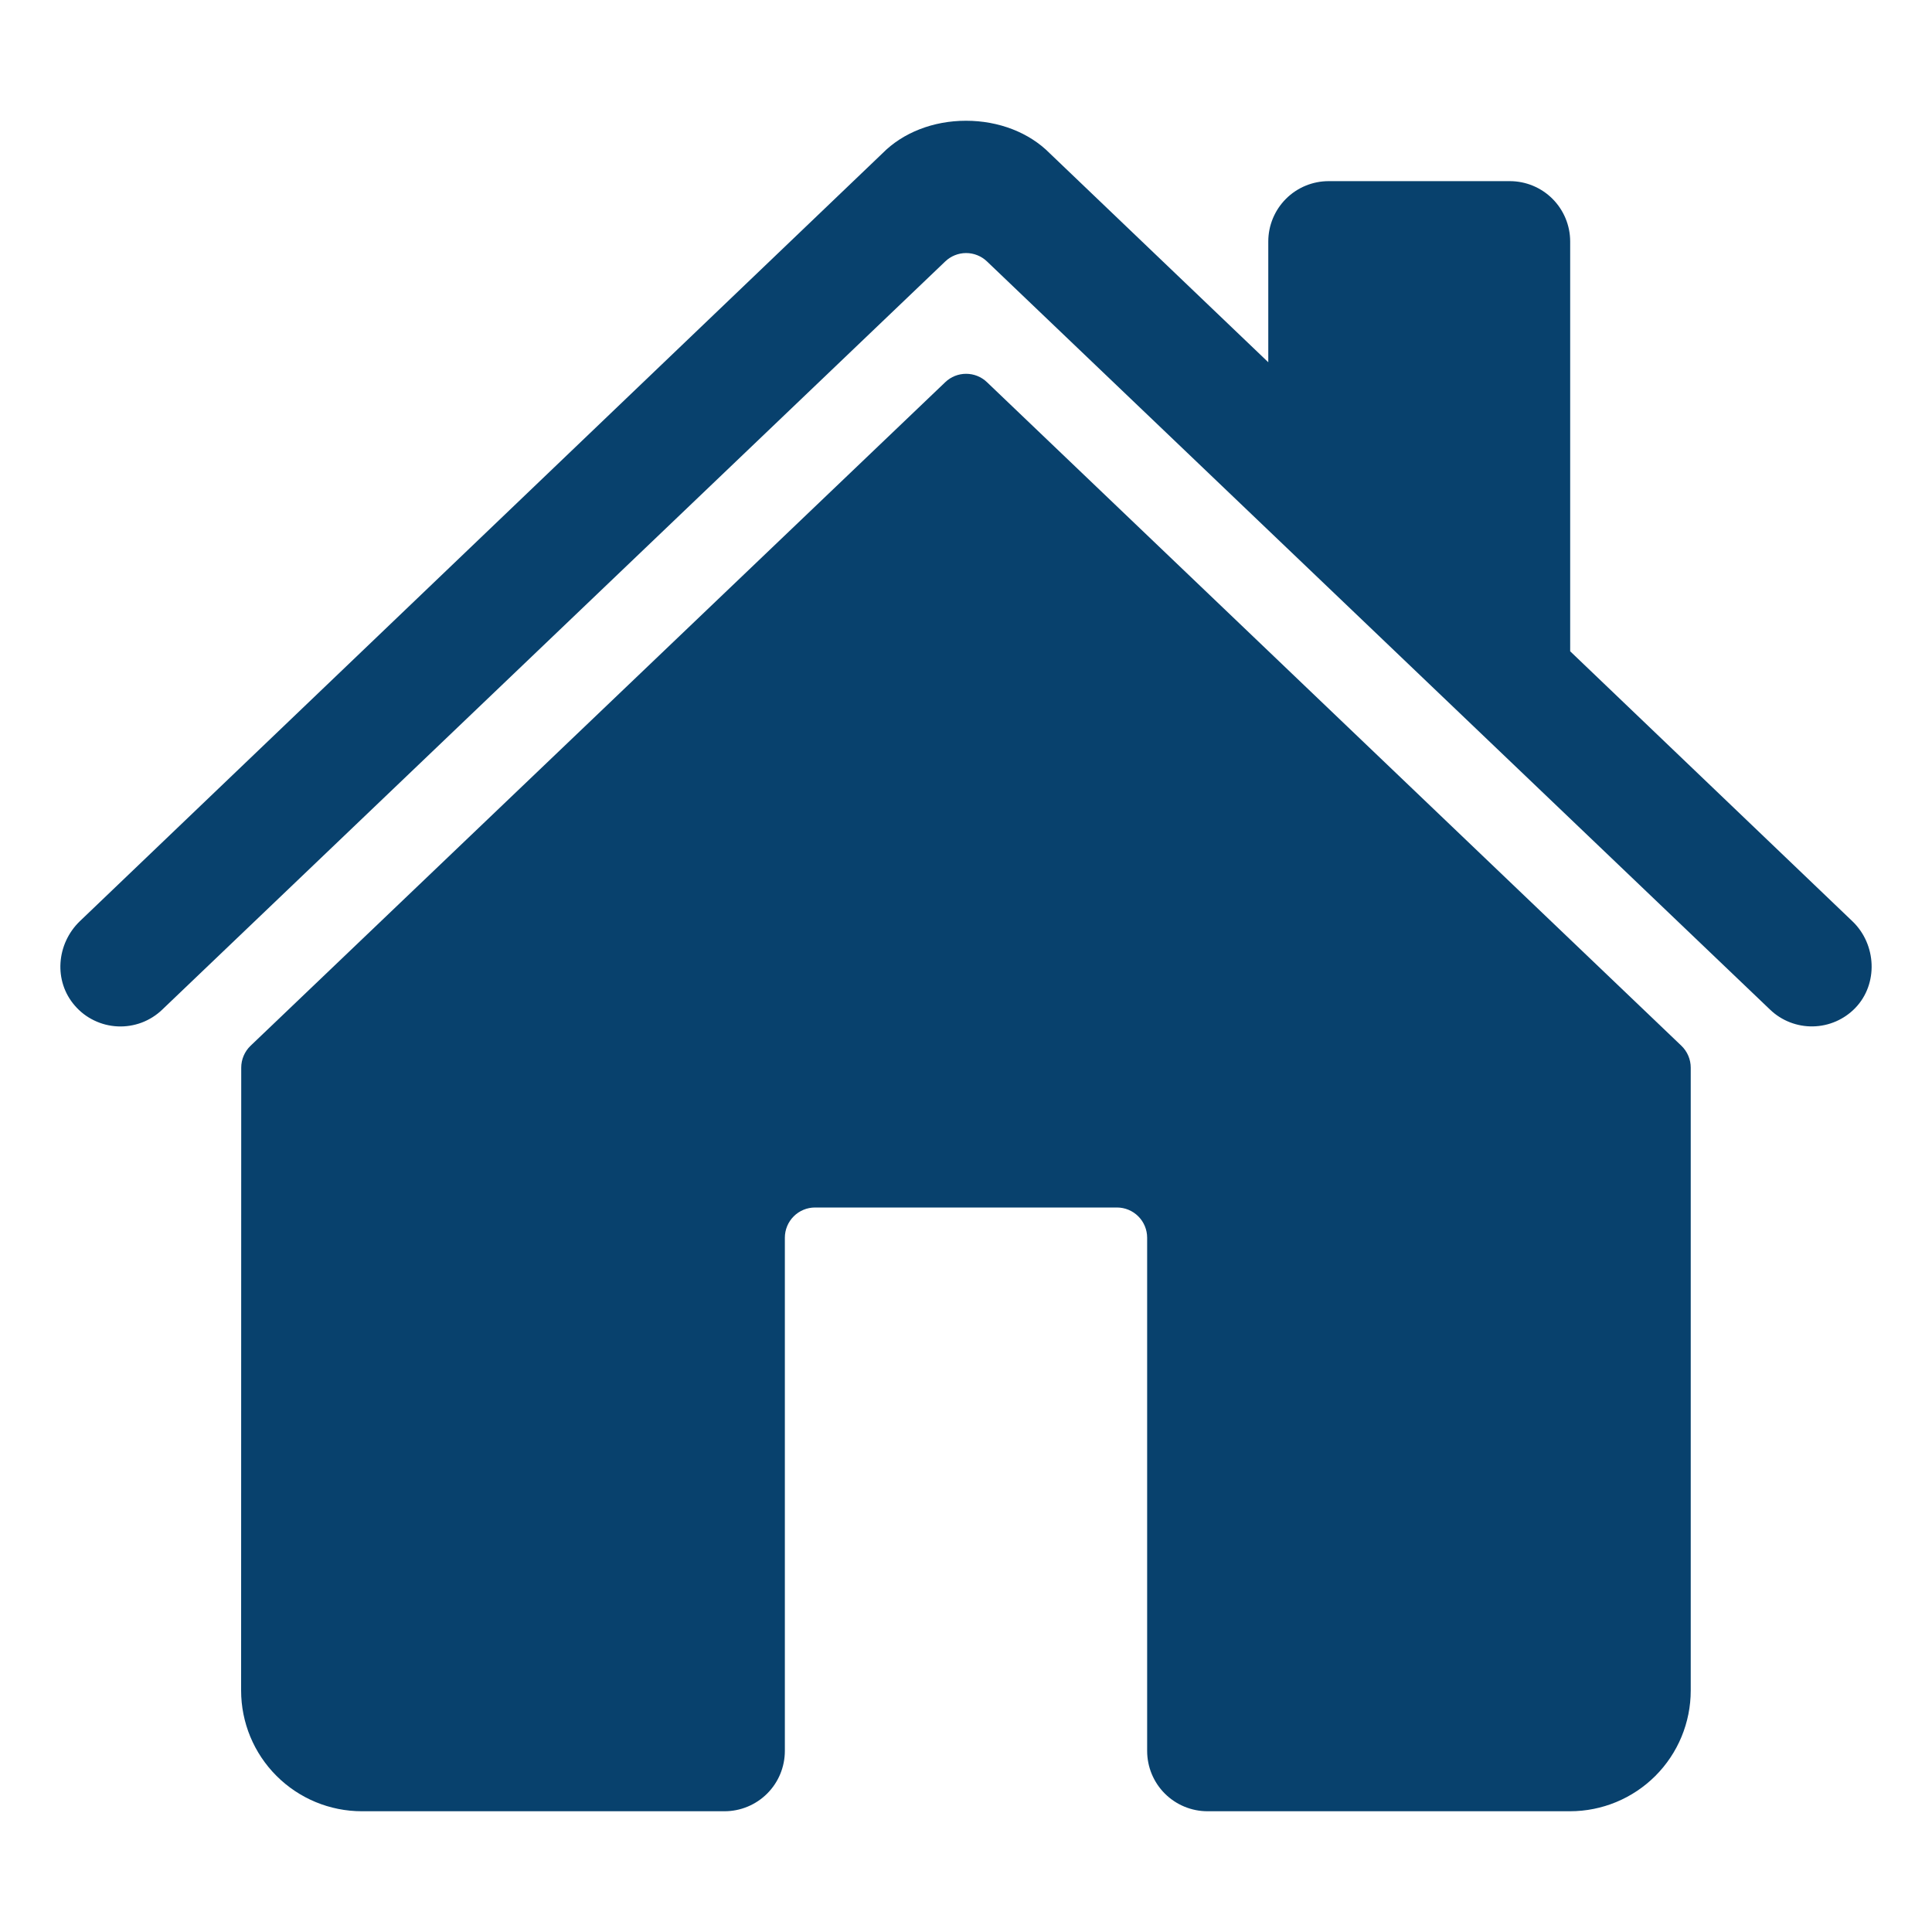
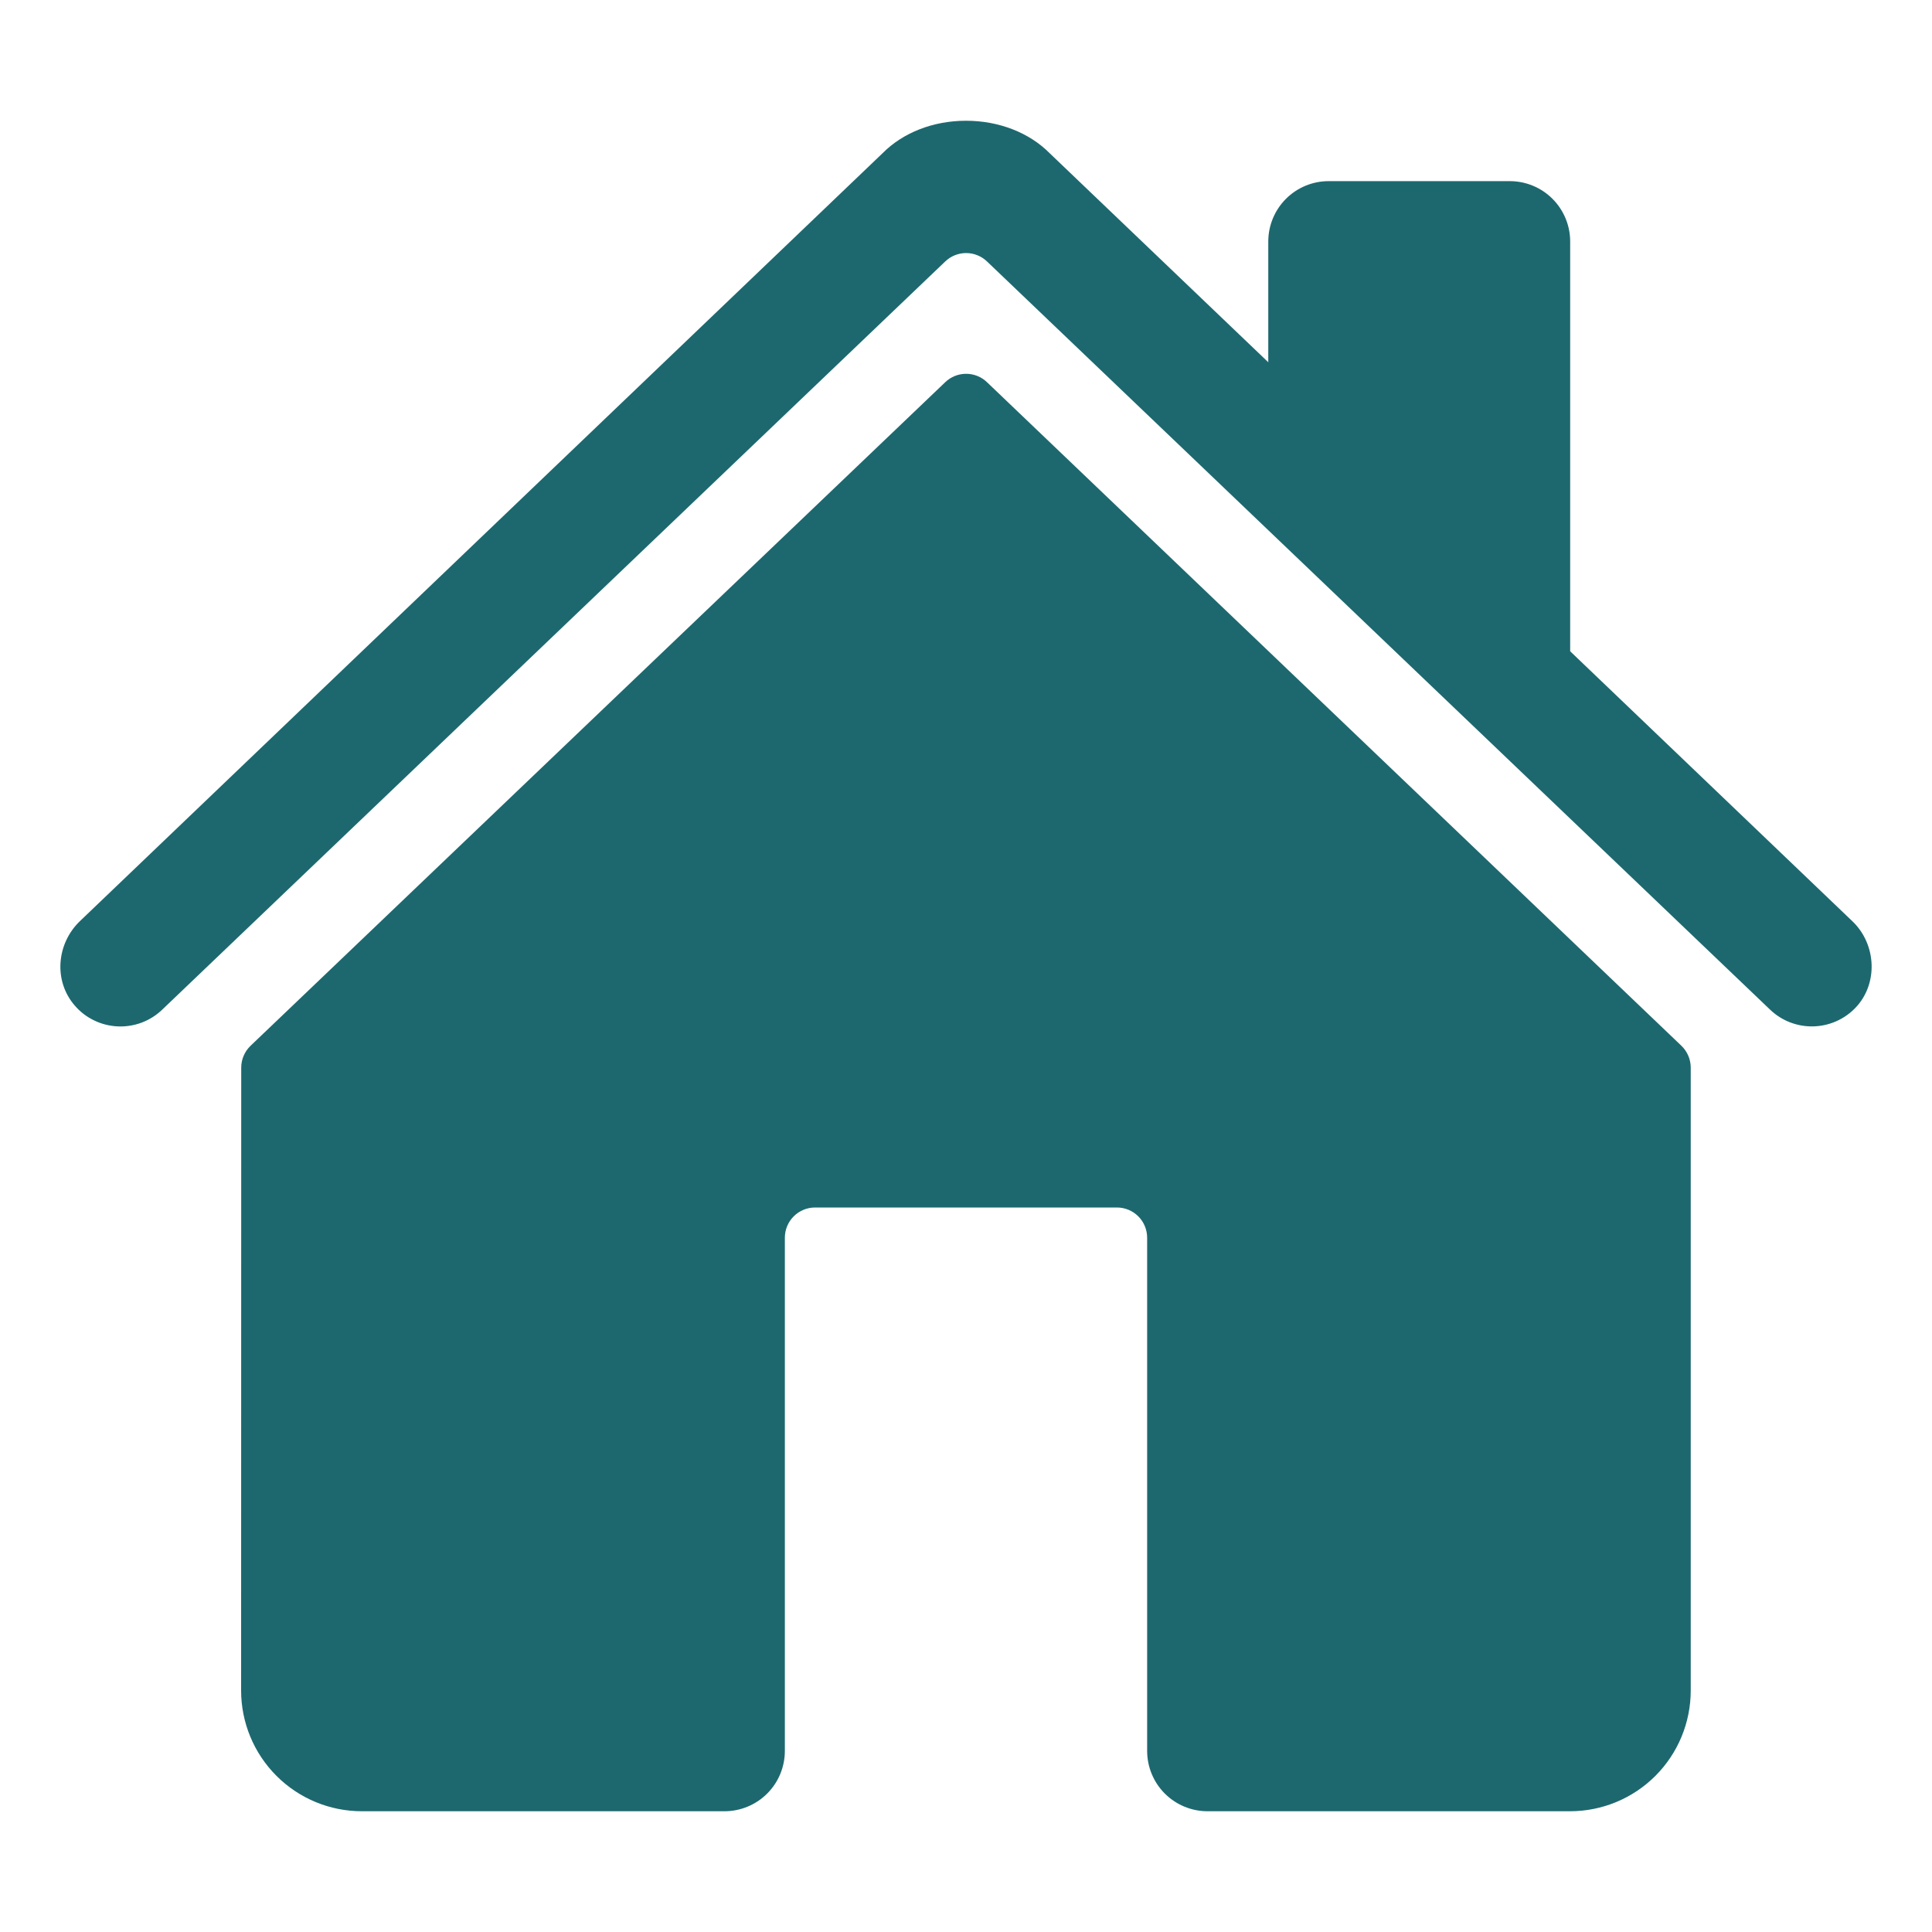
<svg xmlns="http://www.w3.org/2000/svg" width="50" height="50" viewBox="0 0 50 50" fill="none">
-   <path d="M25.543 9.891C25.398 9.751 25.204 9.674 25.003 9.674C24.802 9.674 24.608 9.751 24.463 9.891L6.484 27.065C6.408 27.138 6.347 27.226 6.306 27.323C6.264 27.421 6.243 27.525 6.243 27.631L6.24 43.75C6.24 44.579 6.569 45.374 7.156 45.96C7.742 46.546 8.536 46.875 9.365 46.875H18.75C19.164 46.875 19.562 46.71 19.855 46.417C20.148 46.124 20.312 45.727 20.312 45.312V32.031C20.312 31.824 20.395 31.625 20.541 31.479C20.688 31.332 20.887 31.25 21.094 31.25H28.906C29.113 31.25 29.312 31.332 29.459 31.479C29.605 31.625 29.688 31.824 29.688 32.031V45.312C29.688 45.727 29.852 46.124 30.145 46.417C30.438 46.71 30.836 46.875 31.25 46.875H40.631C41.46 46.875 42.255 46.546 42.841 45.96C43.427 45.374 43.756 44.579 43.756 43.75V27.631C43.756 27.525 43.735 27.421 43.693 27.323C43.652 27.226 43.591 27.138 43.515 27.065L25.543 9.891Z" fill="#08416D" />
-   <path d="M47.941 23.843L40.636 16.855V6.25C40.636 5.836 40.471 5.438 40.178 5.145C39.885 4.852 39.488 4.688 39.073 4.688H34.386C33.971 4.688 33.574 4.852 33.281 5.145C32.988 5.438 32.823 5.836 32.823 6.25V9.375L27.167 3.967C26.638 3.432 25.851 3.125 25 3.125C24.152 3.125 23.367 3.432 22.838 3.968L2.066 23.841C1.459 24.427 1.383 25.391 1.936 26.025C2.074 26.186 2.244 26.316 2.435 26.408C2.626 26.501 2.833 26.553 3.045 26.563C3.257 26.573 3.468 26.539 3.667 26.465C3.865 26.39 4.046 26.276 4.199 26.129L24.463 6.766C24.608 6.627 24.802 6.549 25.003 6.549C25.204 6.549 25.398 6.627 25.543 6.766L45.809 26.129C46.107 26.415 46.507 26.571 46.92 26.563C47.334 26.555 47.727 26.384 48.015 26.086C48.614 25.465 48.565 24.439 47.941 23.843Z" fill="#08416D" />
+   <path d="M25.543 9.891C25.398 9.751 25.204 9.674 25.003 9.674C24.802 9.674 24.608 9.751 24.463 9.891L6.484 27.065C6.408 27.138 6.347 27.226 6.306 27.323C6.264 27.421 6.243 27.525 6.243 27.631L6.24 43.75C6.24 44.579 6.569 45.374 7.156 45.96C7.742 46.546 8.536 46.875 9.365 46.875H18.75C19.164 46.875 19.562 46.71 19.855 46.417C20.148 46.124 20.312 45.727 20.312 45.312V32.031C20.312 31.824 20.395 31.625 20.541 31.479C20.688 31.332 20.887 31.25 21.094 31.25H28.906C29.113 31.25 29.312 31.332 29.459 31.479C29.605 31.625 29.688 31.824 29.688 32.031V45.312C29.688 45.727 29.852 46.124 30.145 46.417C30.438 46.71 30.836 46.875 31.25 46.875H40.631C41.46 46.875 42.255 46.546 42.841 45.96C43.427 45.374 43.756 44.579 43.756 43.75V27.631C43.756 27.525 43.735 27.421 43.693 27.323C43.652 27.226 43.591 27.138 43.515 27.065L25.543 9.891Z" fill="#1D686F" />
+   <path d="M47.941 23.843L40.636 16.855V6.25C40.636 5.836 40.471 5.438 40.178 5.145C39.885 4.852 39.488 4.688 39.073 4.688H34.386C33.971 4.688 33.574 4.852 33.281 5.145C32.988 5.438 32.823 5.836 32.823 6.25V9.375L27.167 3.967C26.638 3.432 25.851 3.125 25 3.125C24.152 3.125 23.367 3.432 22.838 3.968L2.066 23.841C1.459 24.427 1.383 25.391 1.936 26.025C2.074 26.186 2.244 26.316 2.435 26.408C2.626 26.501 2.833 26.553 3.045 26.563C3.257 26.573 3.468 26.539 3.667 26.465C3.865 26.39 4.046 26.276 4.199 26.129L24.463 6.766C24.608 6.627 24.802 6.549 25.003 6.549C25.204 6.549 25.398 6.627 25.543 6.766L45.809 26.129C46.107 26.415 46.507 26.571 46.92 26.563C47.334 26.555 47.727 26.384 48.015 26.086C48.614 25.465 48.565 24.439 47.941 23.843Z" fill="#1D686F" />
</svg>
